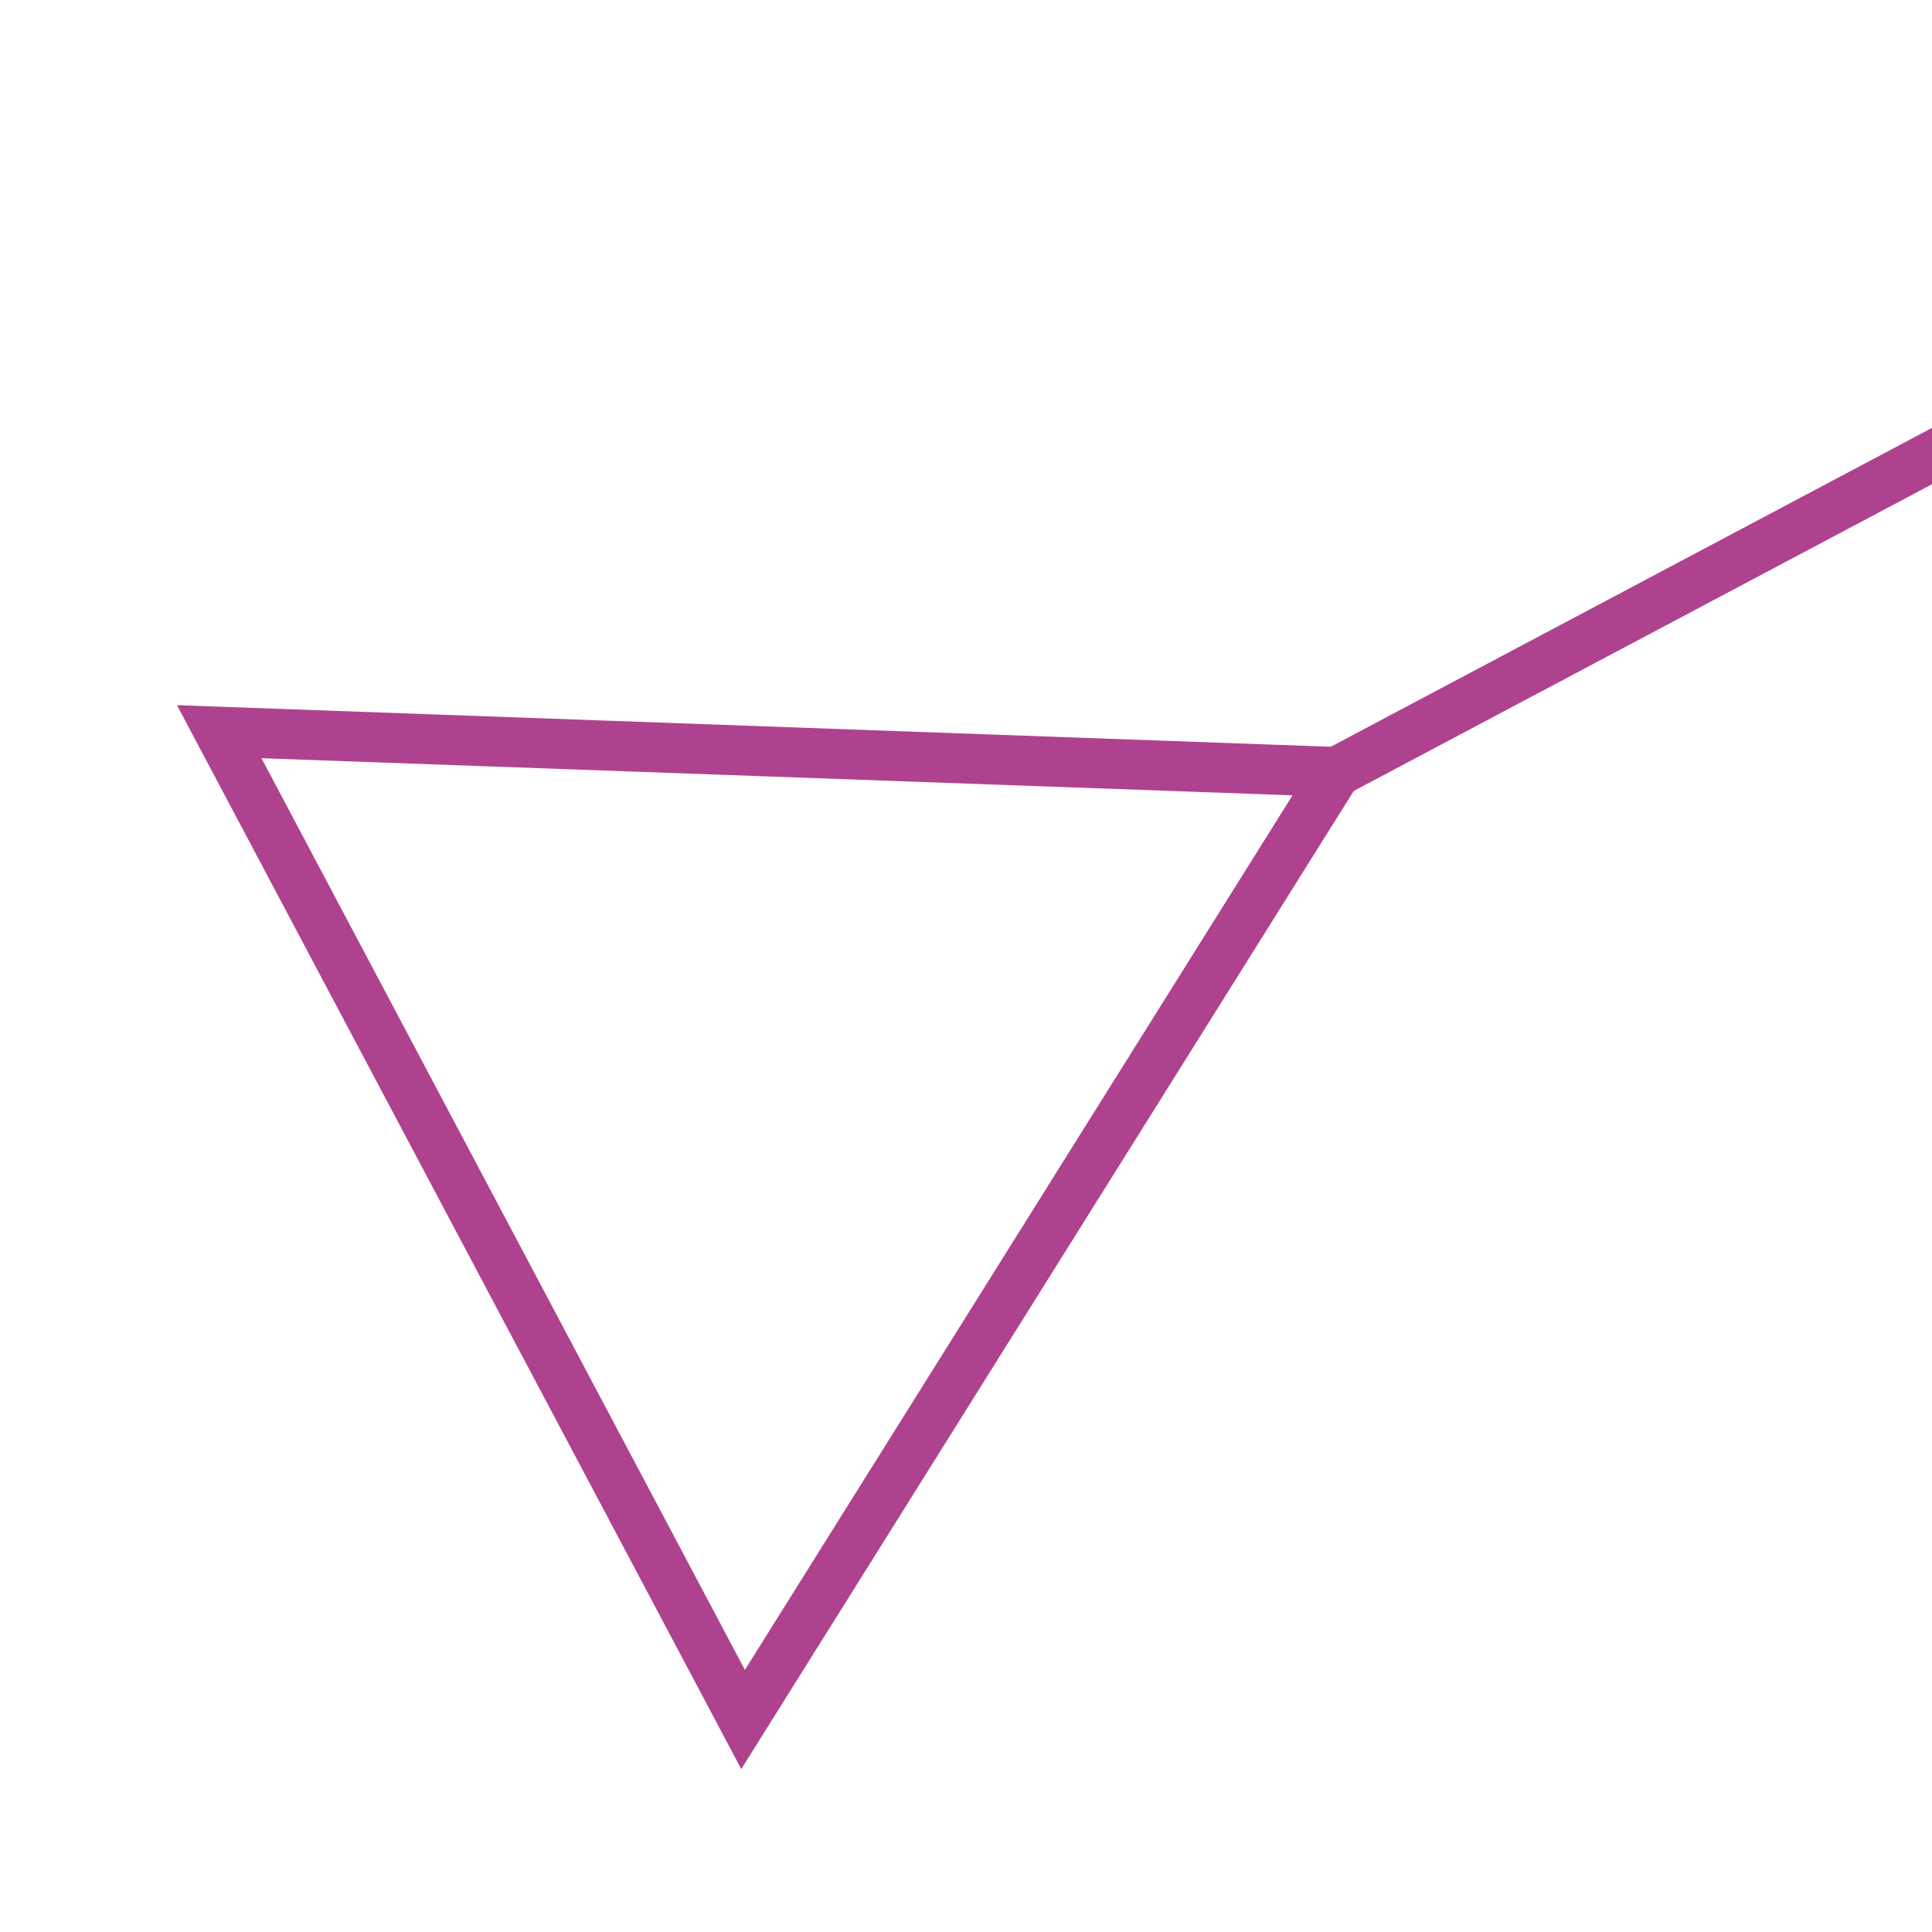
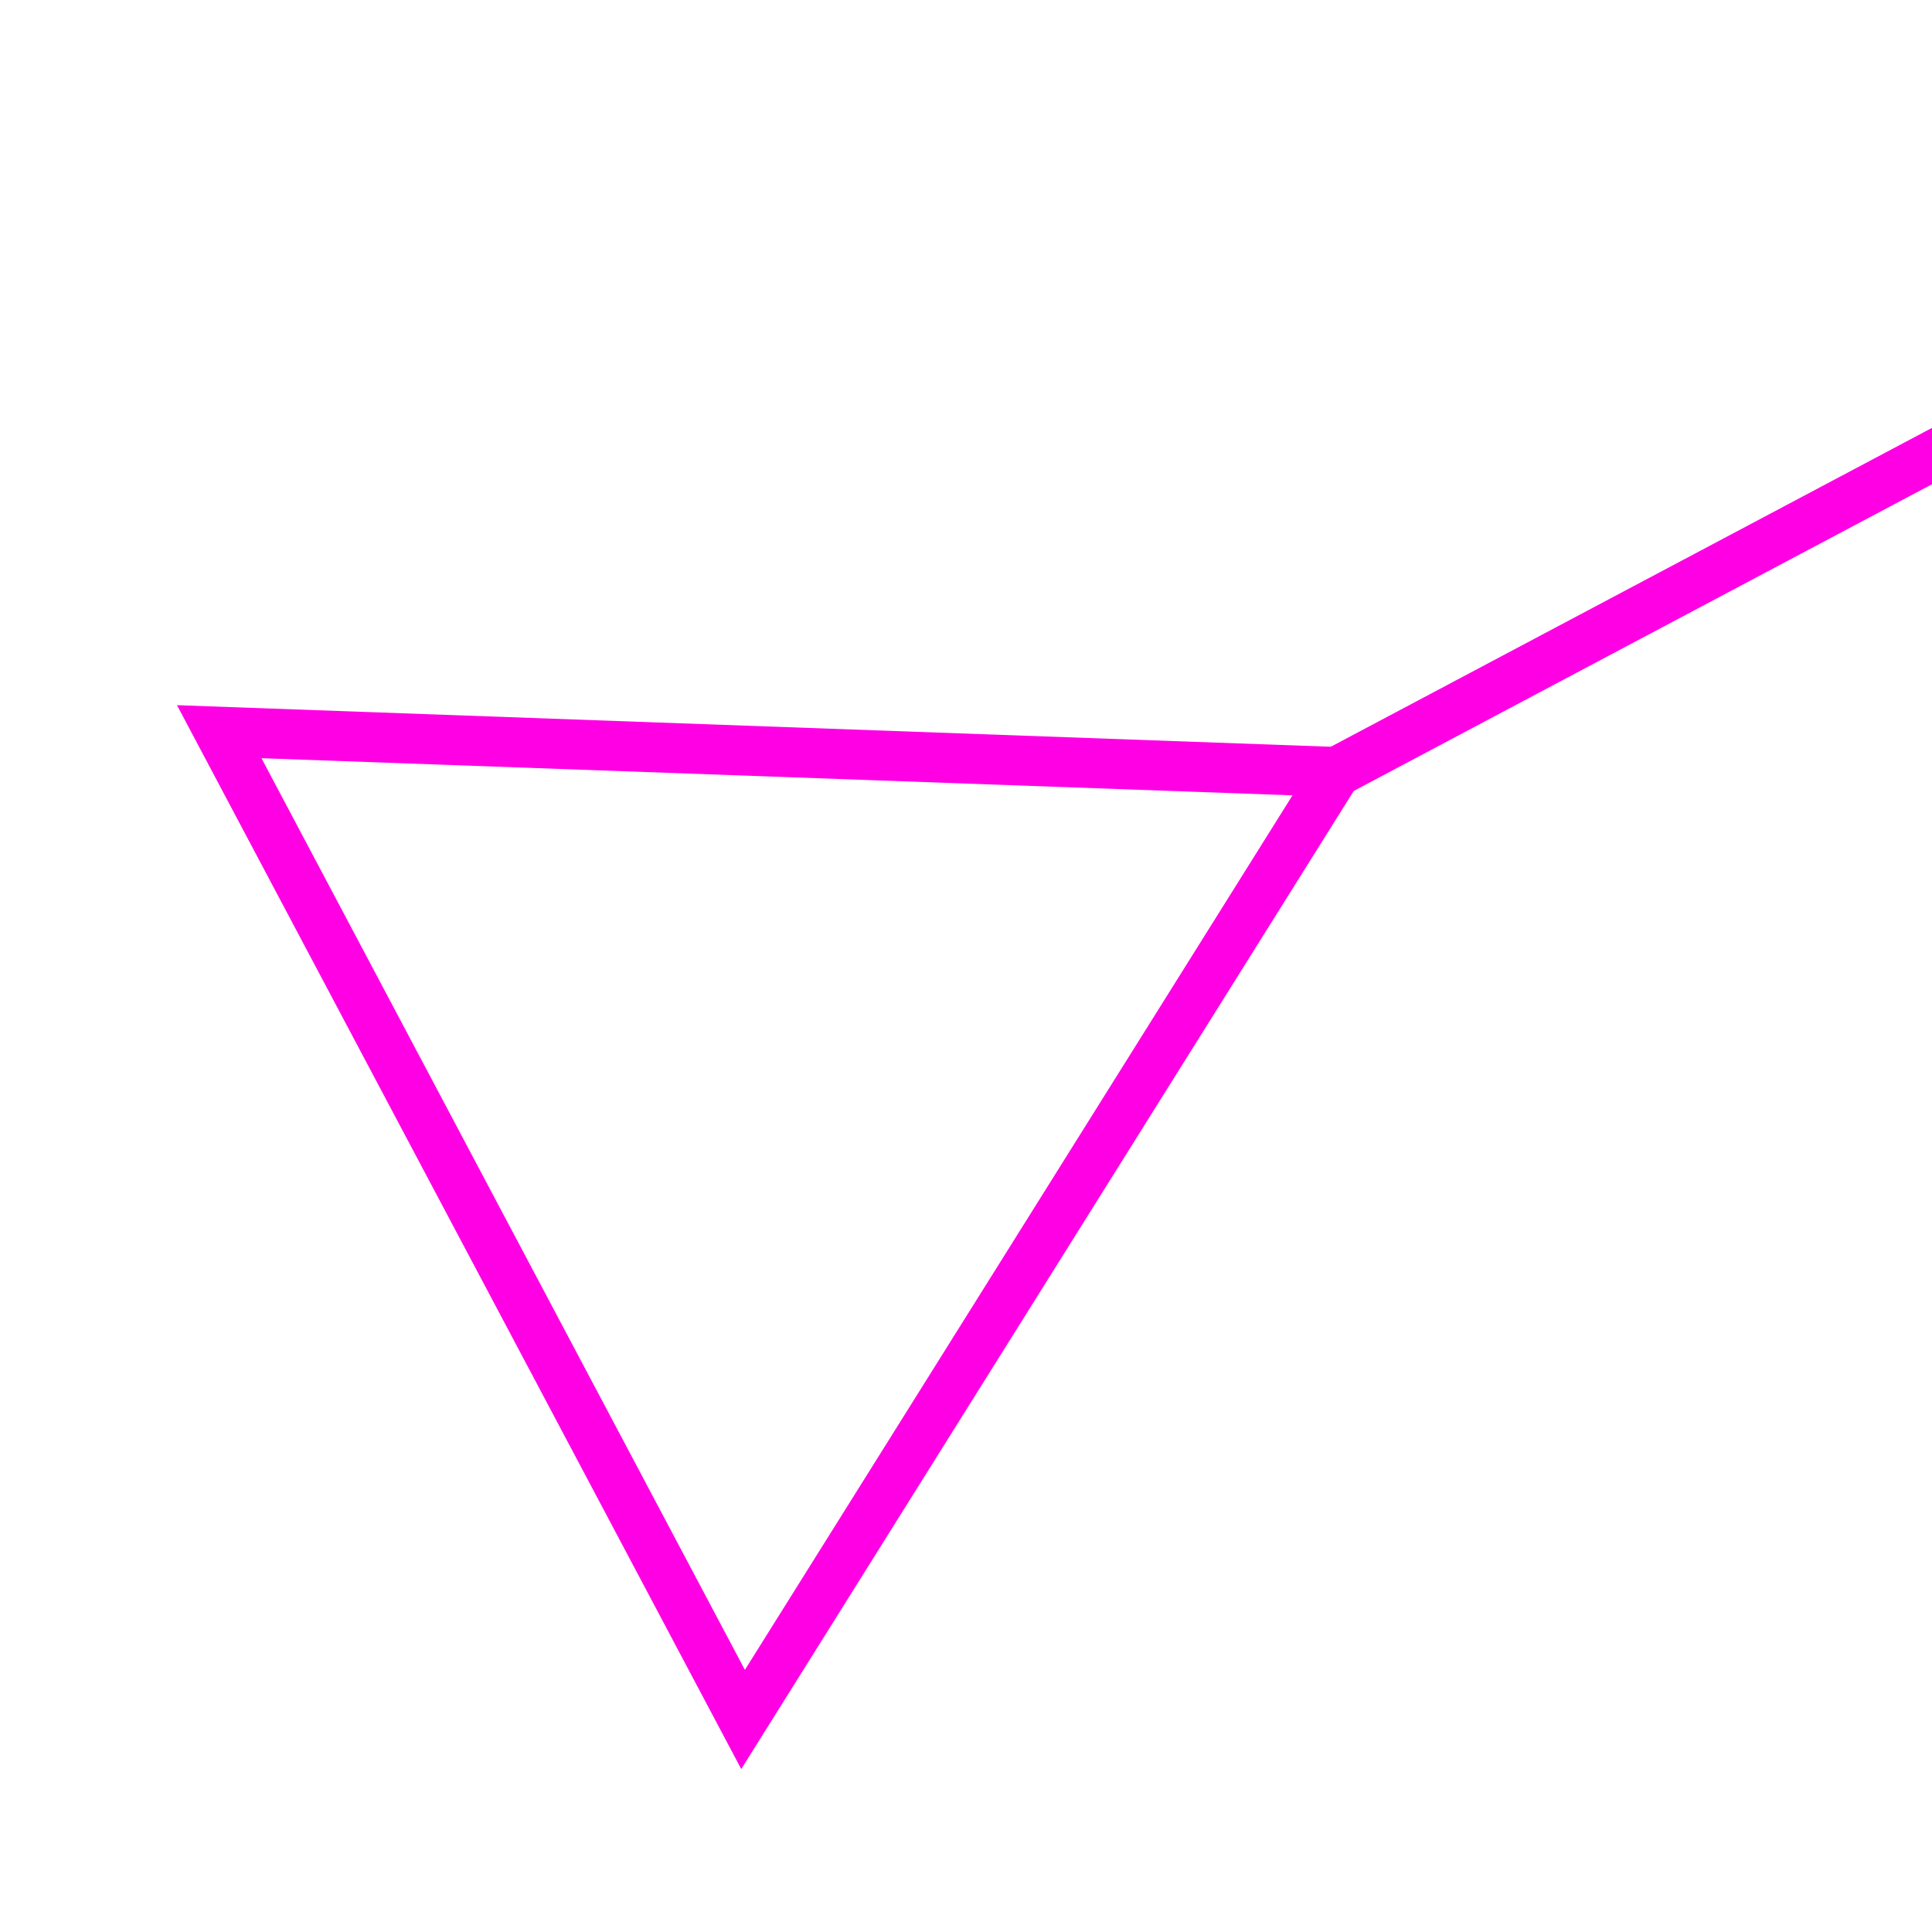
- <svg xmlns="http://www.w3.org/2000/svg" id="Layer_1" data-name="Layer 1" viewBox="0 0 90 90">
+ <svg xmlns="http://www.w3.org/2000/svg" id="Layer_1" version="1.1" viewBox="0 0 90 90">
  <defs>
    <style>
-       .cls-1 {
+       .st0 {
+         fill: #fff;
+       }
+ 
+       .st1 {
        fill: none;
-         stroke: #af428f;
+         stroke: #ff00e5;
        stroke-miterlimit: 10;
        stroke-width: 2.32px;
      }

-       .cls-2 {
-         fill: #fff;
-       }
- 
-       .cls-3 {
-         fill: #af428f;
+       .st2 {
+         fill: #ff00e5;
      }
    </style>
  </defs>
-   <rect class="cls-2" width="90" height="90" />
+   <rect class="st0" y="0" width="90" height="90" />
  <g>
-     <line class="cls-1" x1="35.69" y1="50.05" x2="130.02" y2=".02" />
+     <line class="st1" x1="35.69" y1="50.05" x2="130.02" y2=".02" />
    <g>
-       <polygon class="cls-2" points="10.21 34.09 62.26 35.96 34.61 80.1 10.21 34.09" />
-       <path class="cls-3" d="M12.18,35.32l48.03,1.73-25.51,40.74L12.18,35.32M8.25,32.86l26.28,49.55,29.77-47.54-56.05-2.02h0Z" />
+       <polygon class="st0" points="10.21 34.09 62.26 35.96 34.61 80.1 10.21 34.09" />
+       <path class="st2" d="M12.18,35.32l48.03,1.73-25.51,40.74L12.18,35.32M8.25,32.86l26.28,49.55,29.77-47.54-56.05-2.02h0Z" />
    </g>
  </g>
</svg>
